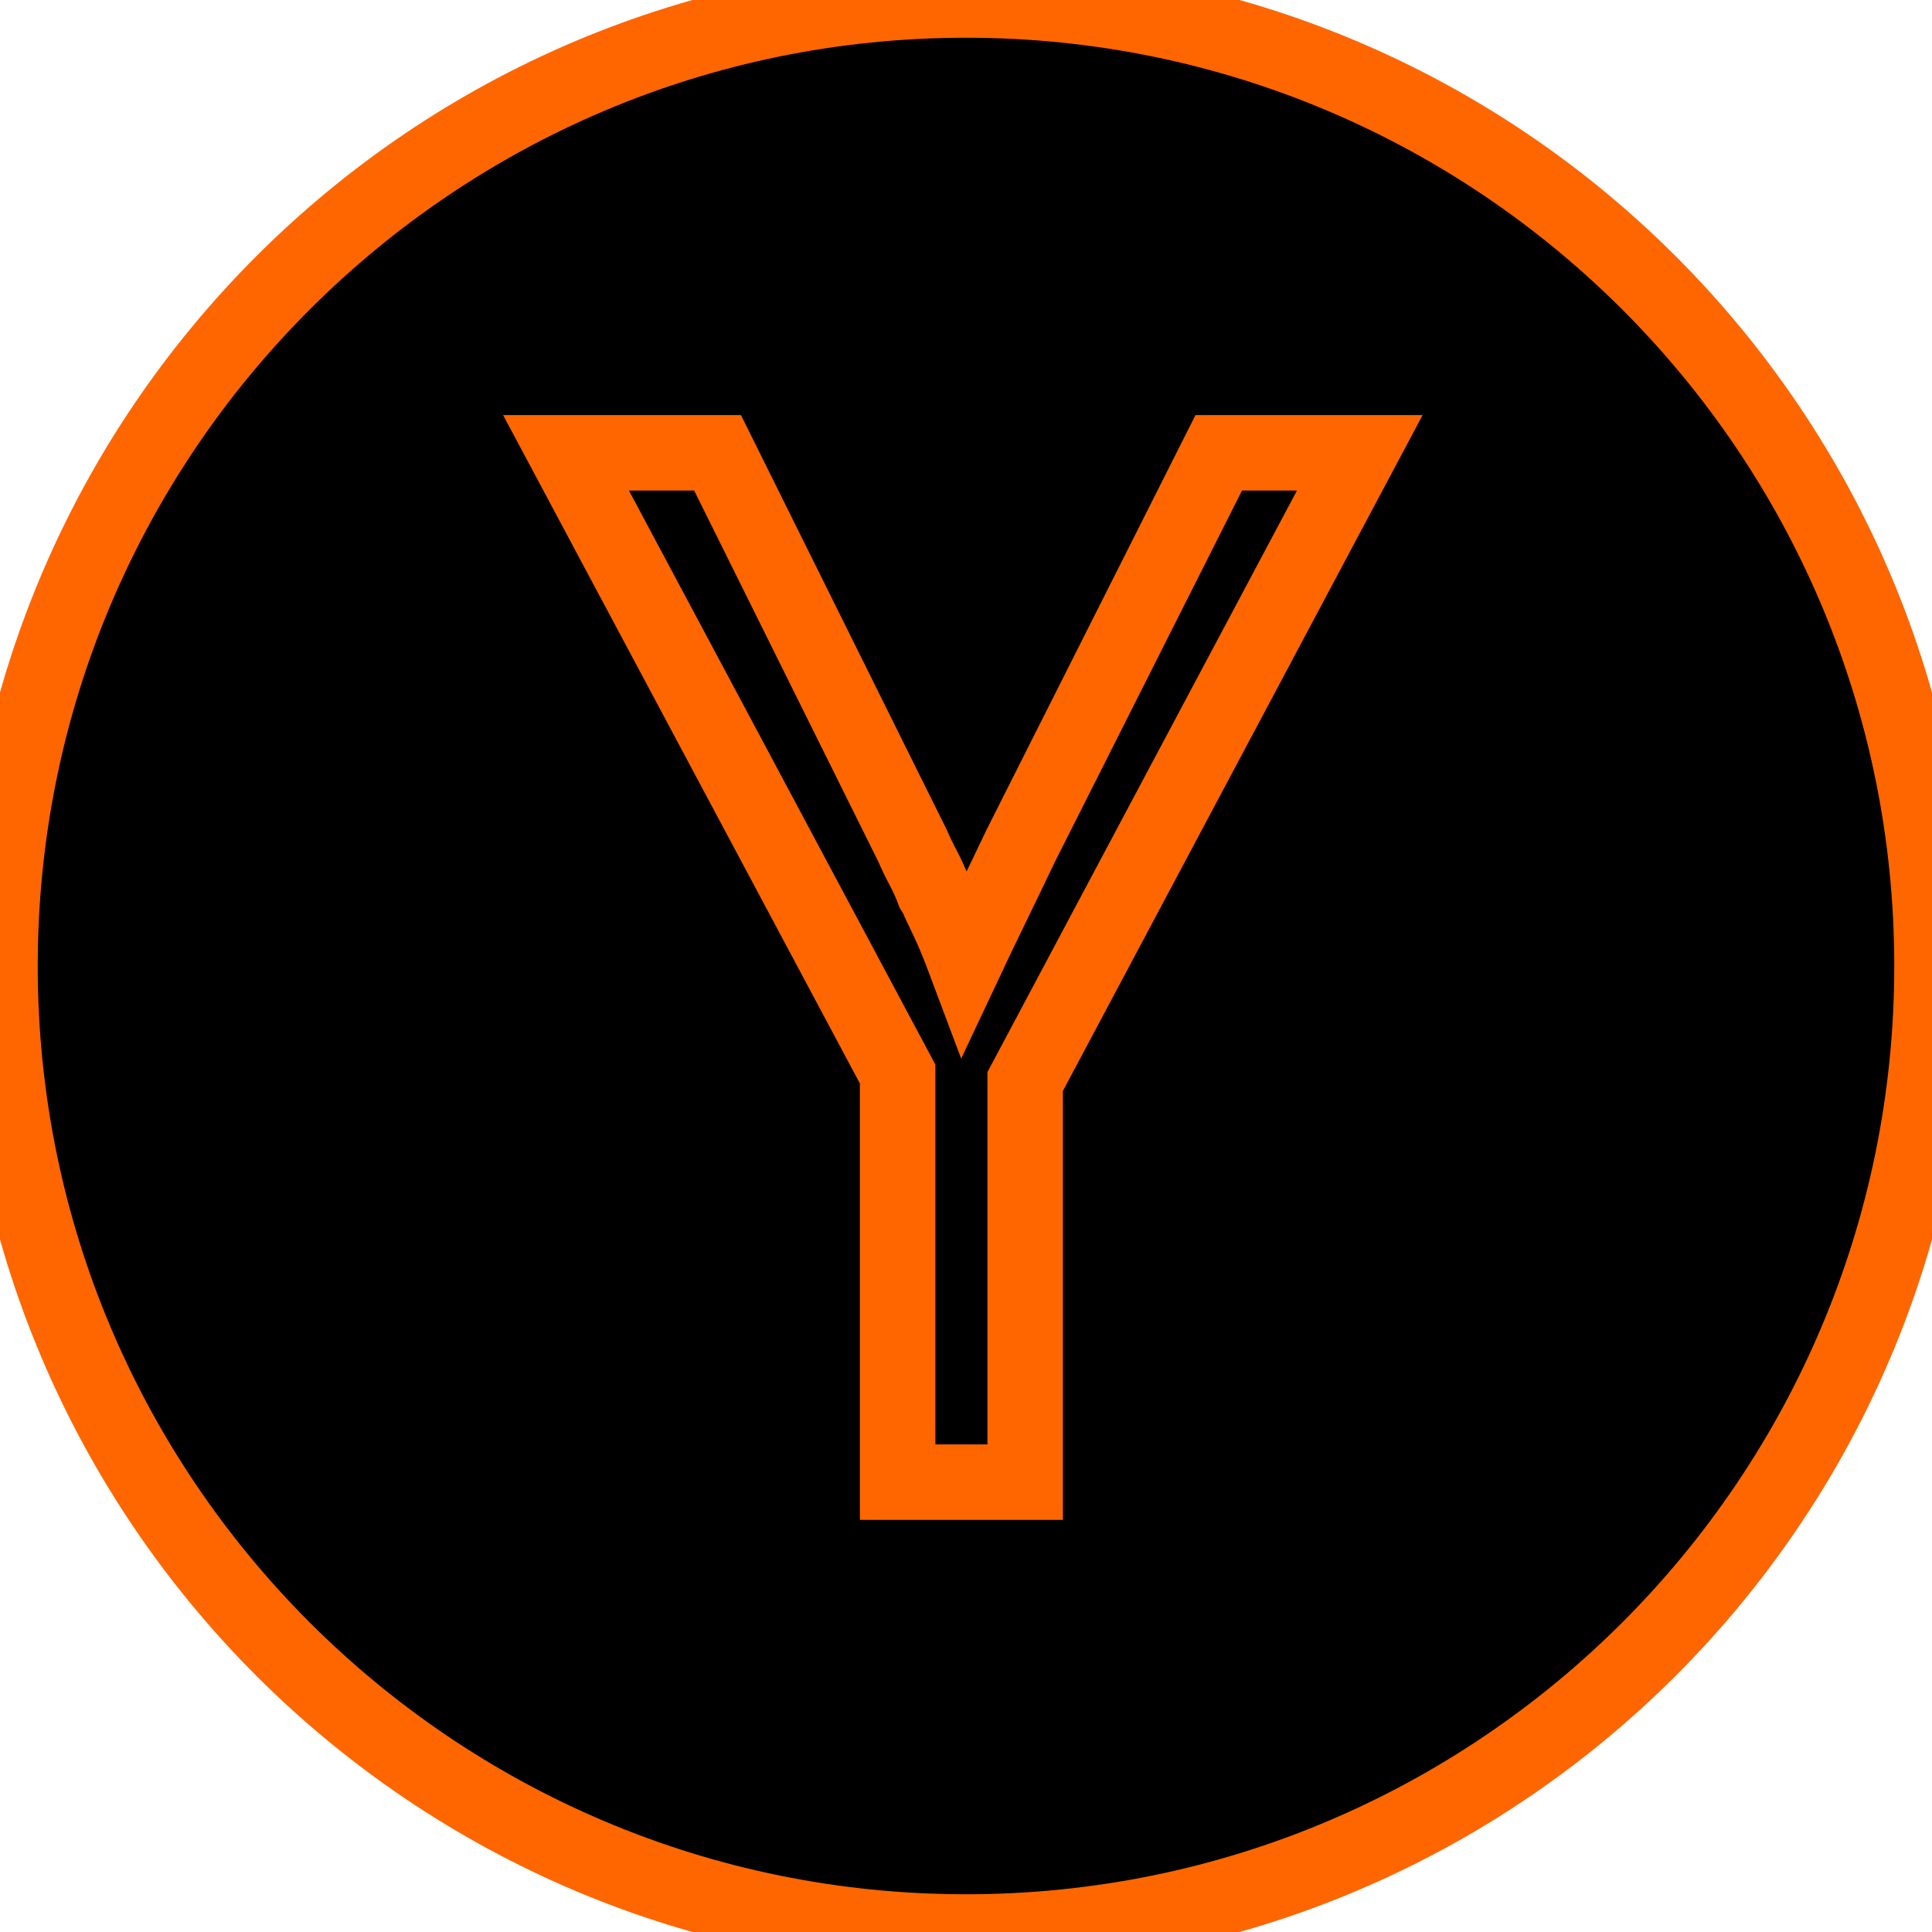
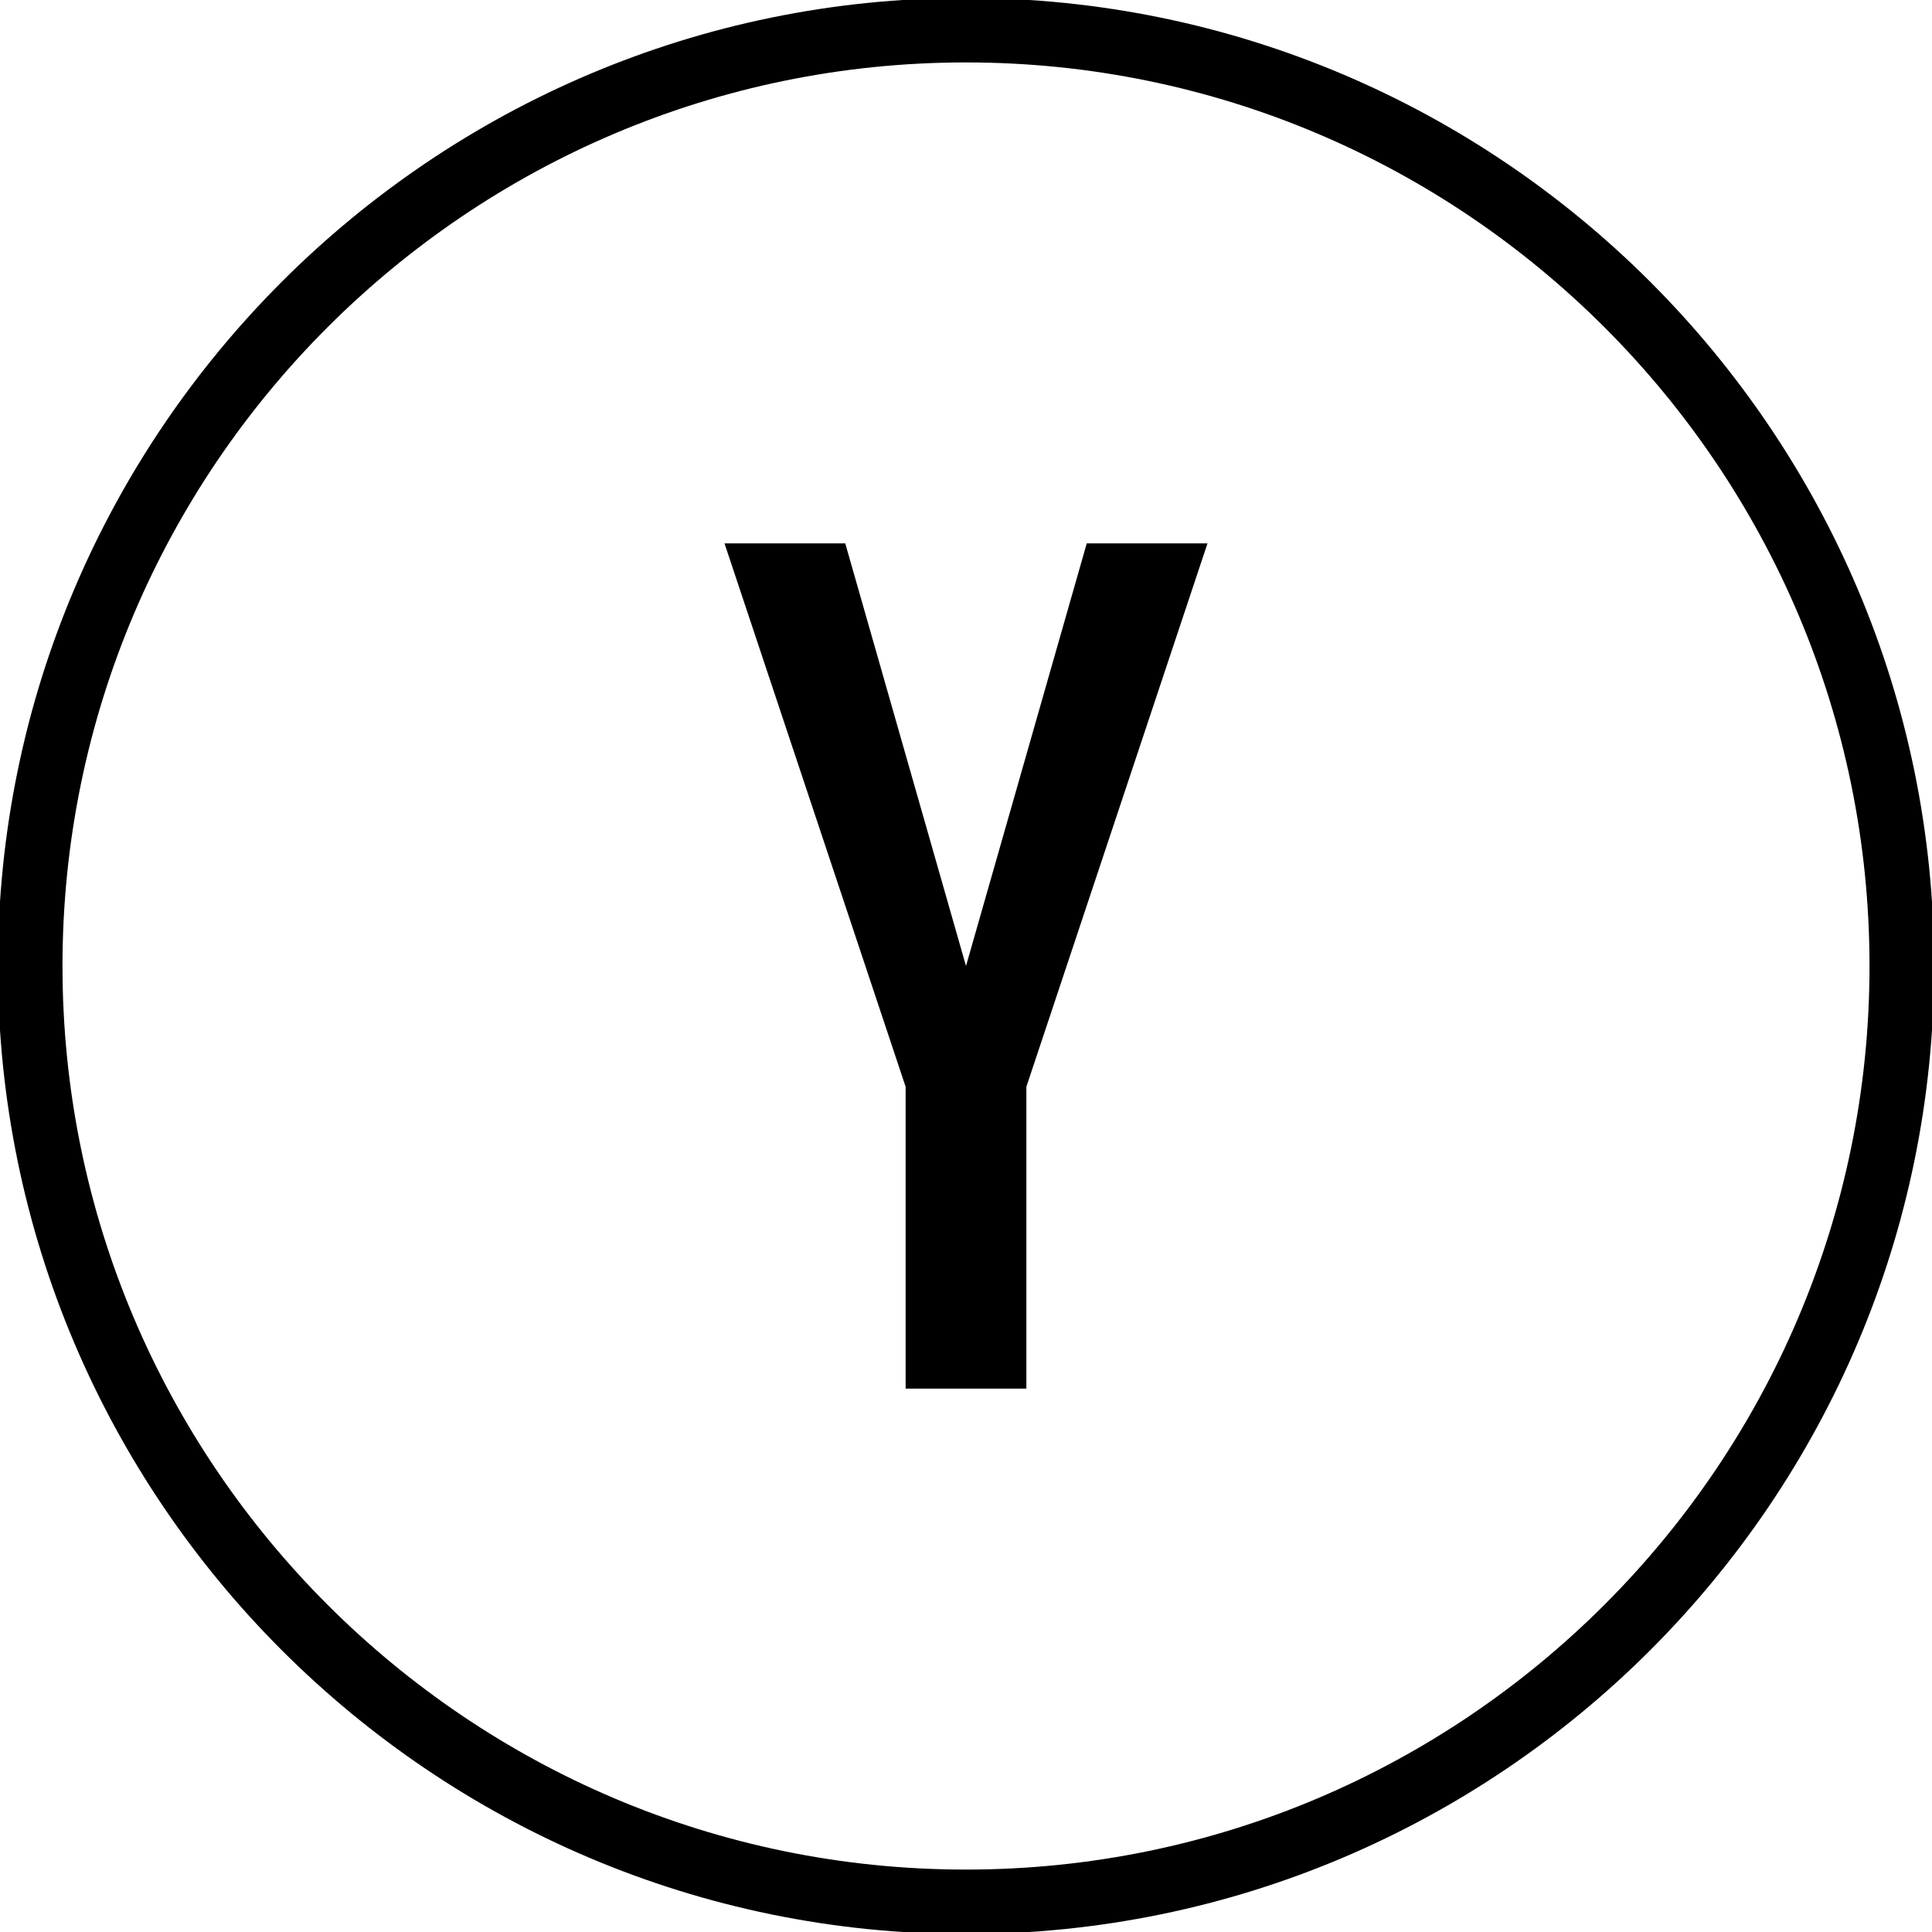
- <svg xmlns="http://www.w3.org/2000/svg" viewBox="0 0 256 256" stroke="#FF6600">
-   <circle cx="128" cy="128" r="122.5" />
-   <path stroke-width="10px" fill-rule="evenodd" d="M128 256c70.692 0 128-57.308 128-128C256 57.308 198.692 0 128 0 57.308 0 0 57.308 0 128c0 70.692 57.308 128 128 128zm-9.06-113.686L75 60h20.08l25.85 52.093c.397.927.86 1.888 1.39 2.883.53.994.995 2.02 1.393 3.08.265.4.463.764.596 1.095.13.334.262.63.395.898.662 1.325 1.26 2.618 1.79 3.877.53 1.26.993 2.42 1.39 3.48 1.06-2.254 2.22-4.673 3.48-7.258 1.26-2.585 2.552-5.27 3.877-8.052L161.49 60h18.69l-44.34 83.308v53.087h-16.9v-54.08z" />
+ <svg xmlns="http://www.w3.org/2000/svg" viewBox="0 0 32 32" fill="currentColor">
+   <path d="M16-.034C7.159-.034-.035 7.158-.035 16S7.159 32.034 16 32.034S32.035 24.842 32.035 16S24.841-.034 16-.034zm0 31C7.748 30.966 1.035 24.252 1.035 16S7.748 1.034 16 1.034S30.965 7.748 30.965 16S24.252 30.966 16 30.966z" />
+   <path d="M20 9h-2l-2 7l-2-7h-2l3 9v5h2v-5l3-9z" />
</svg>
